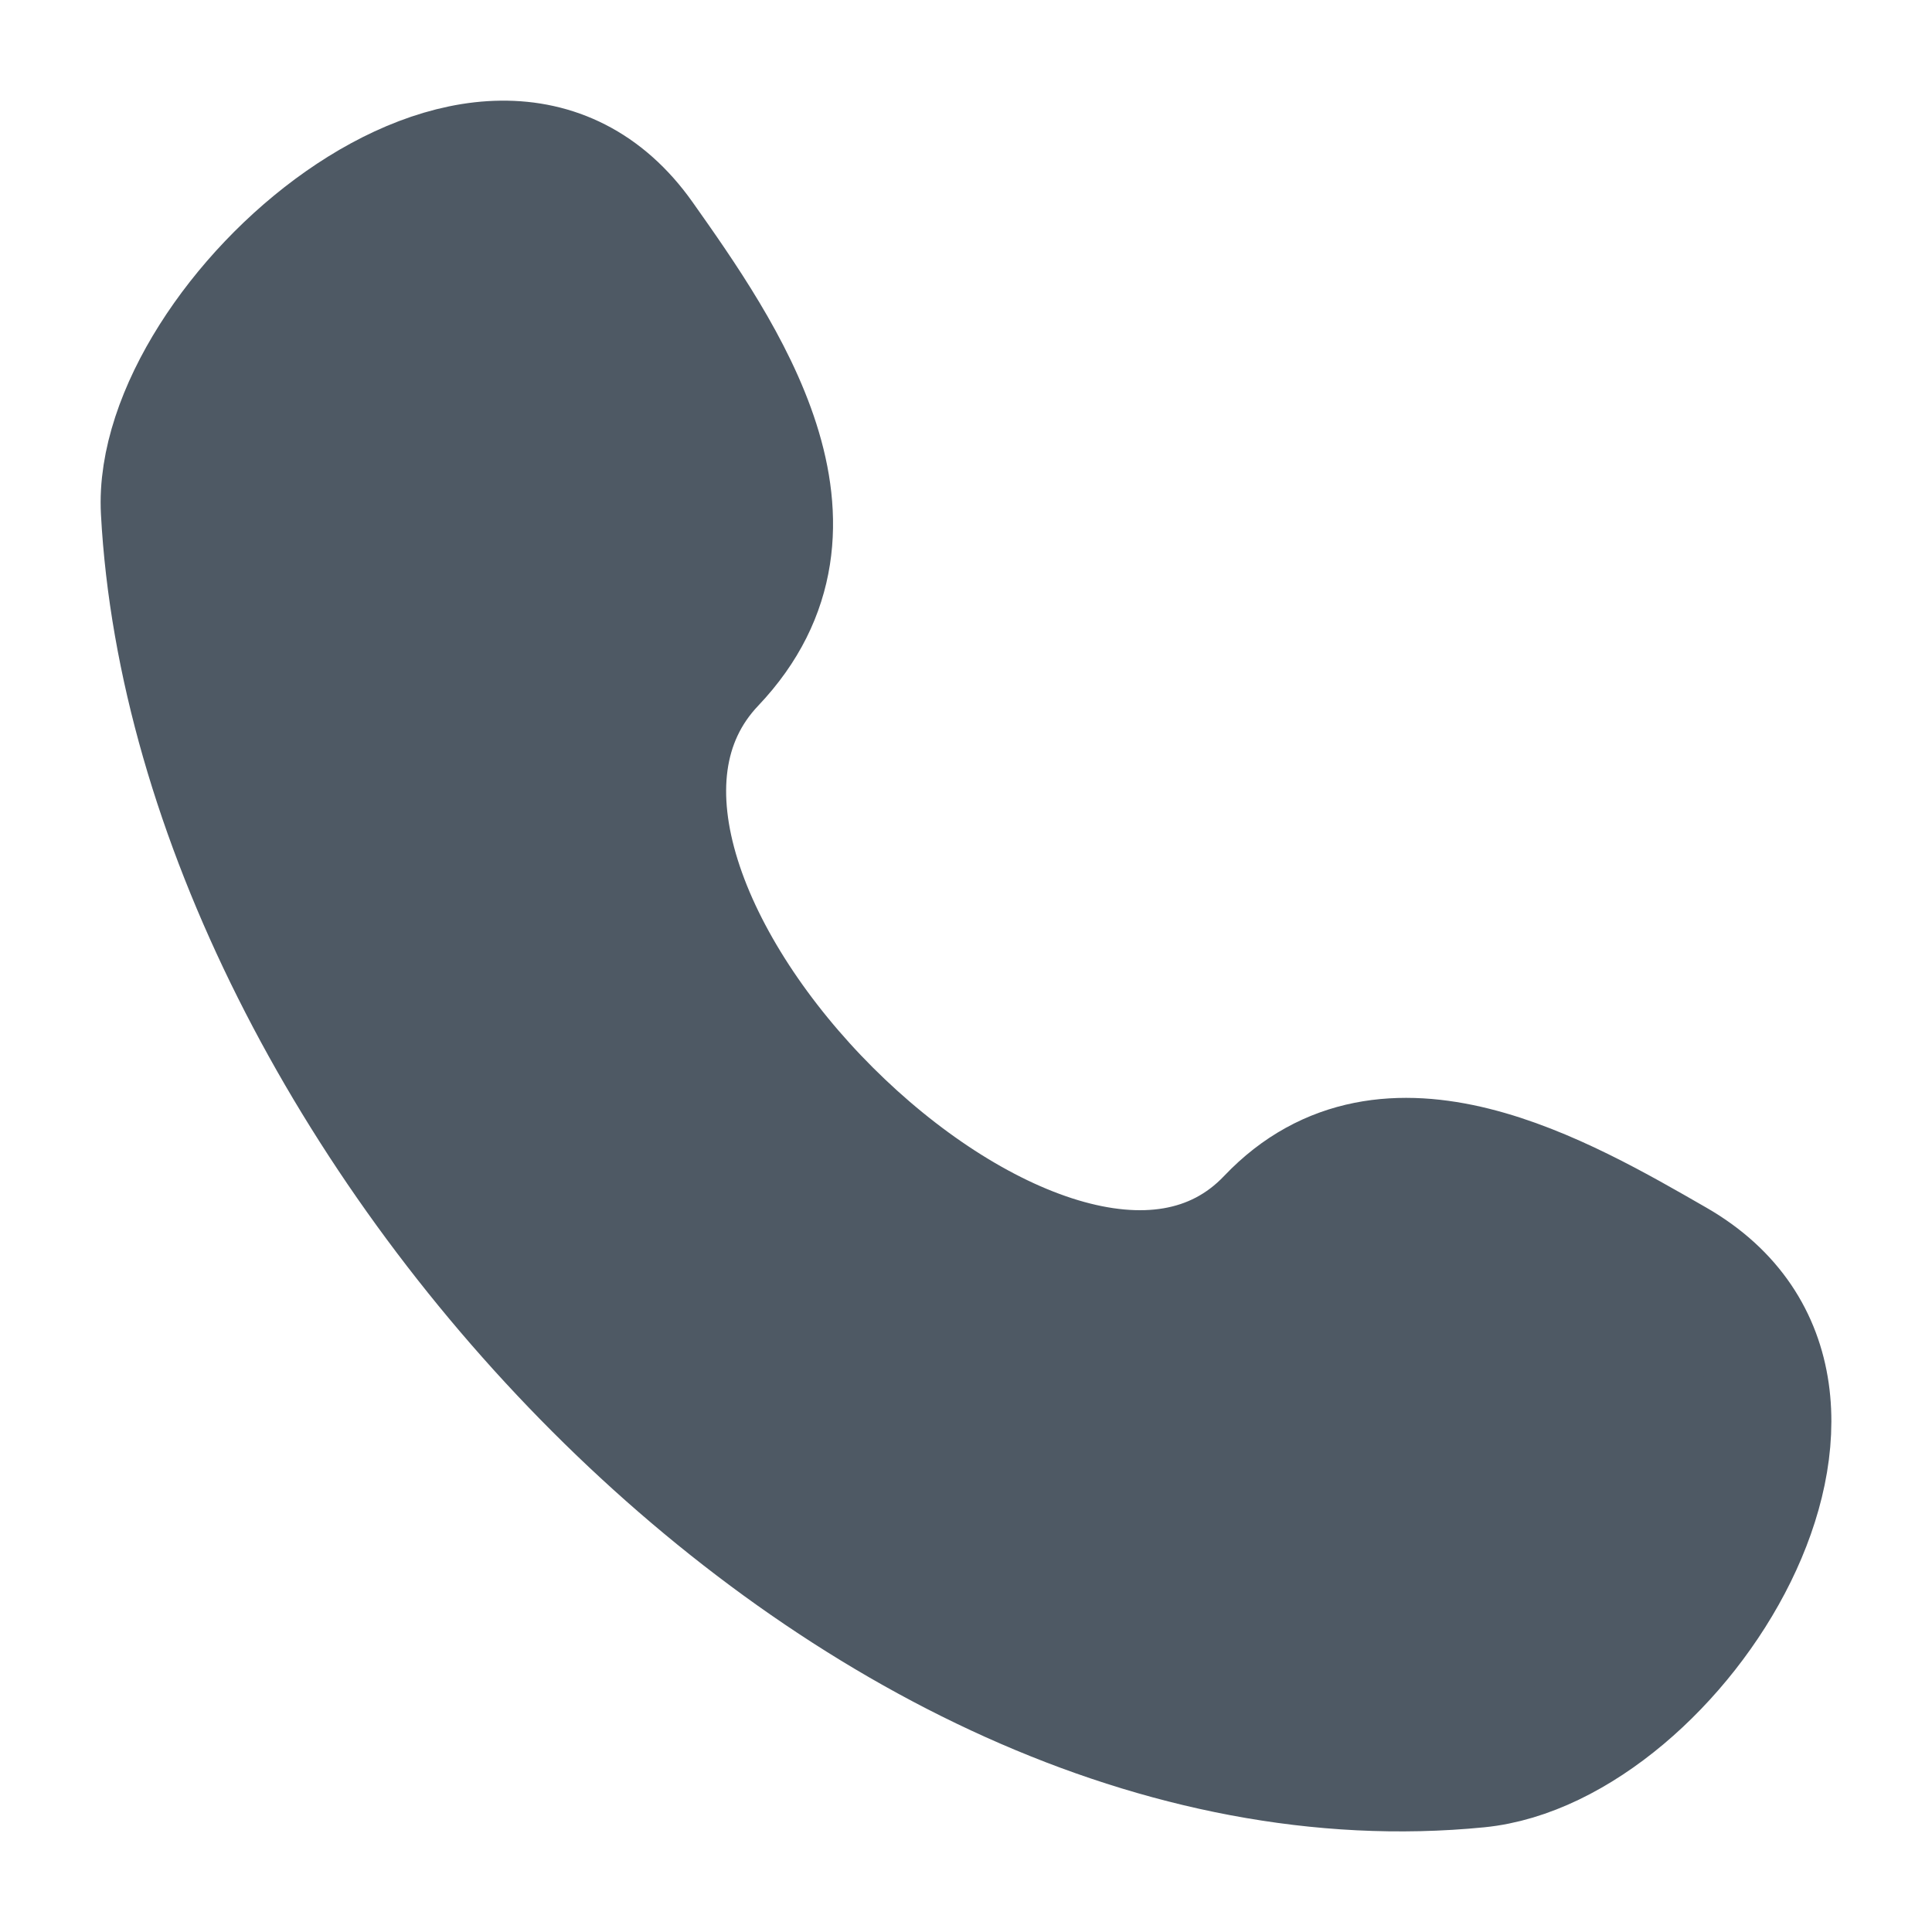
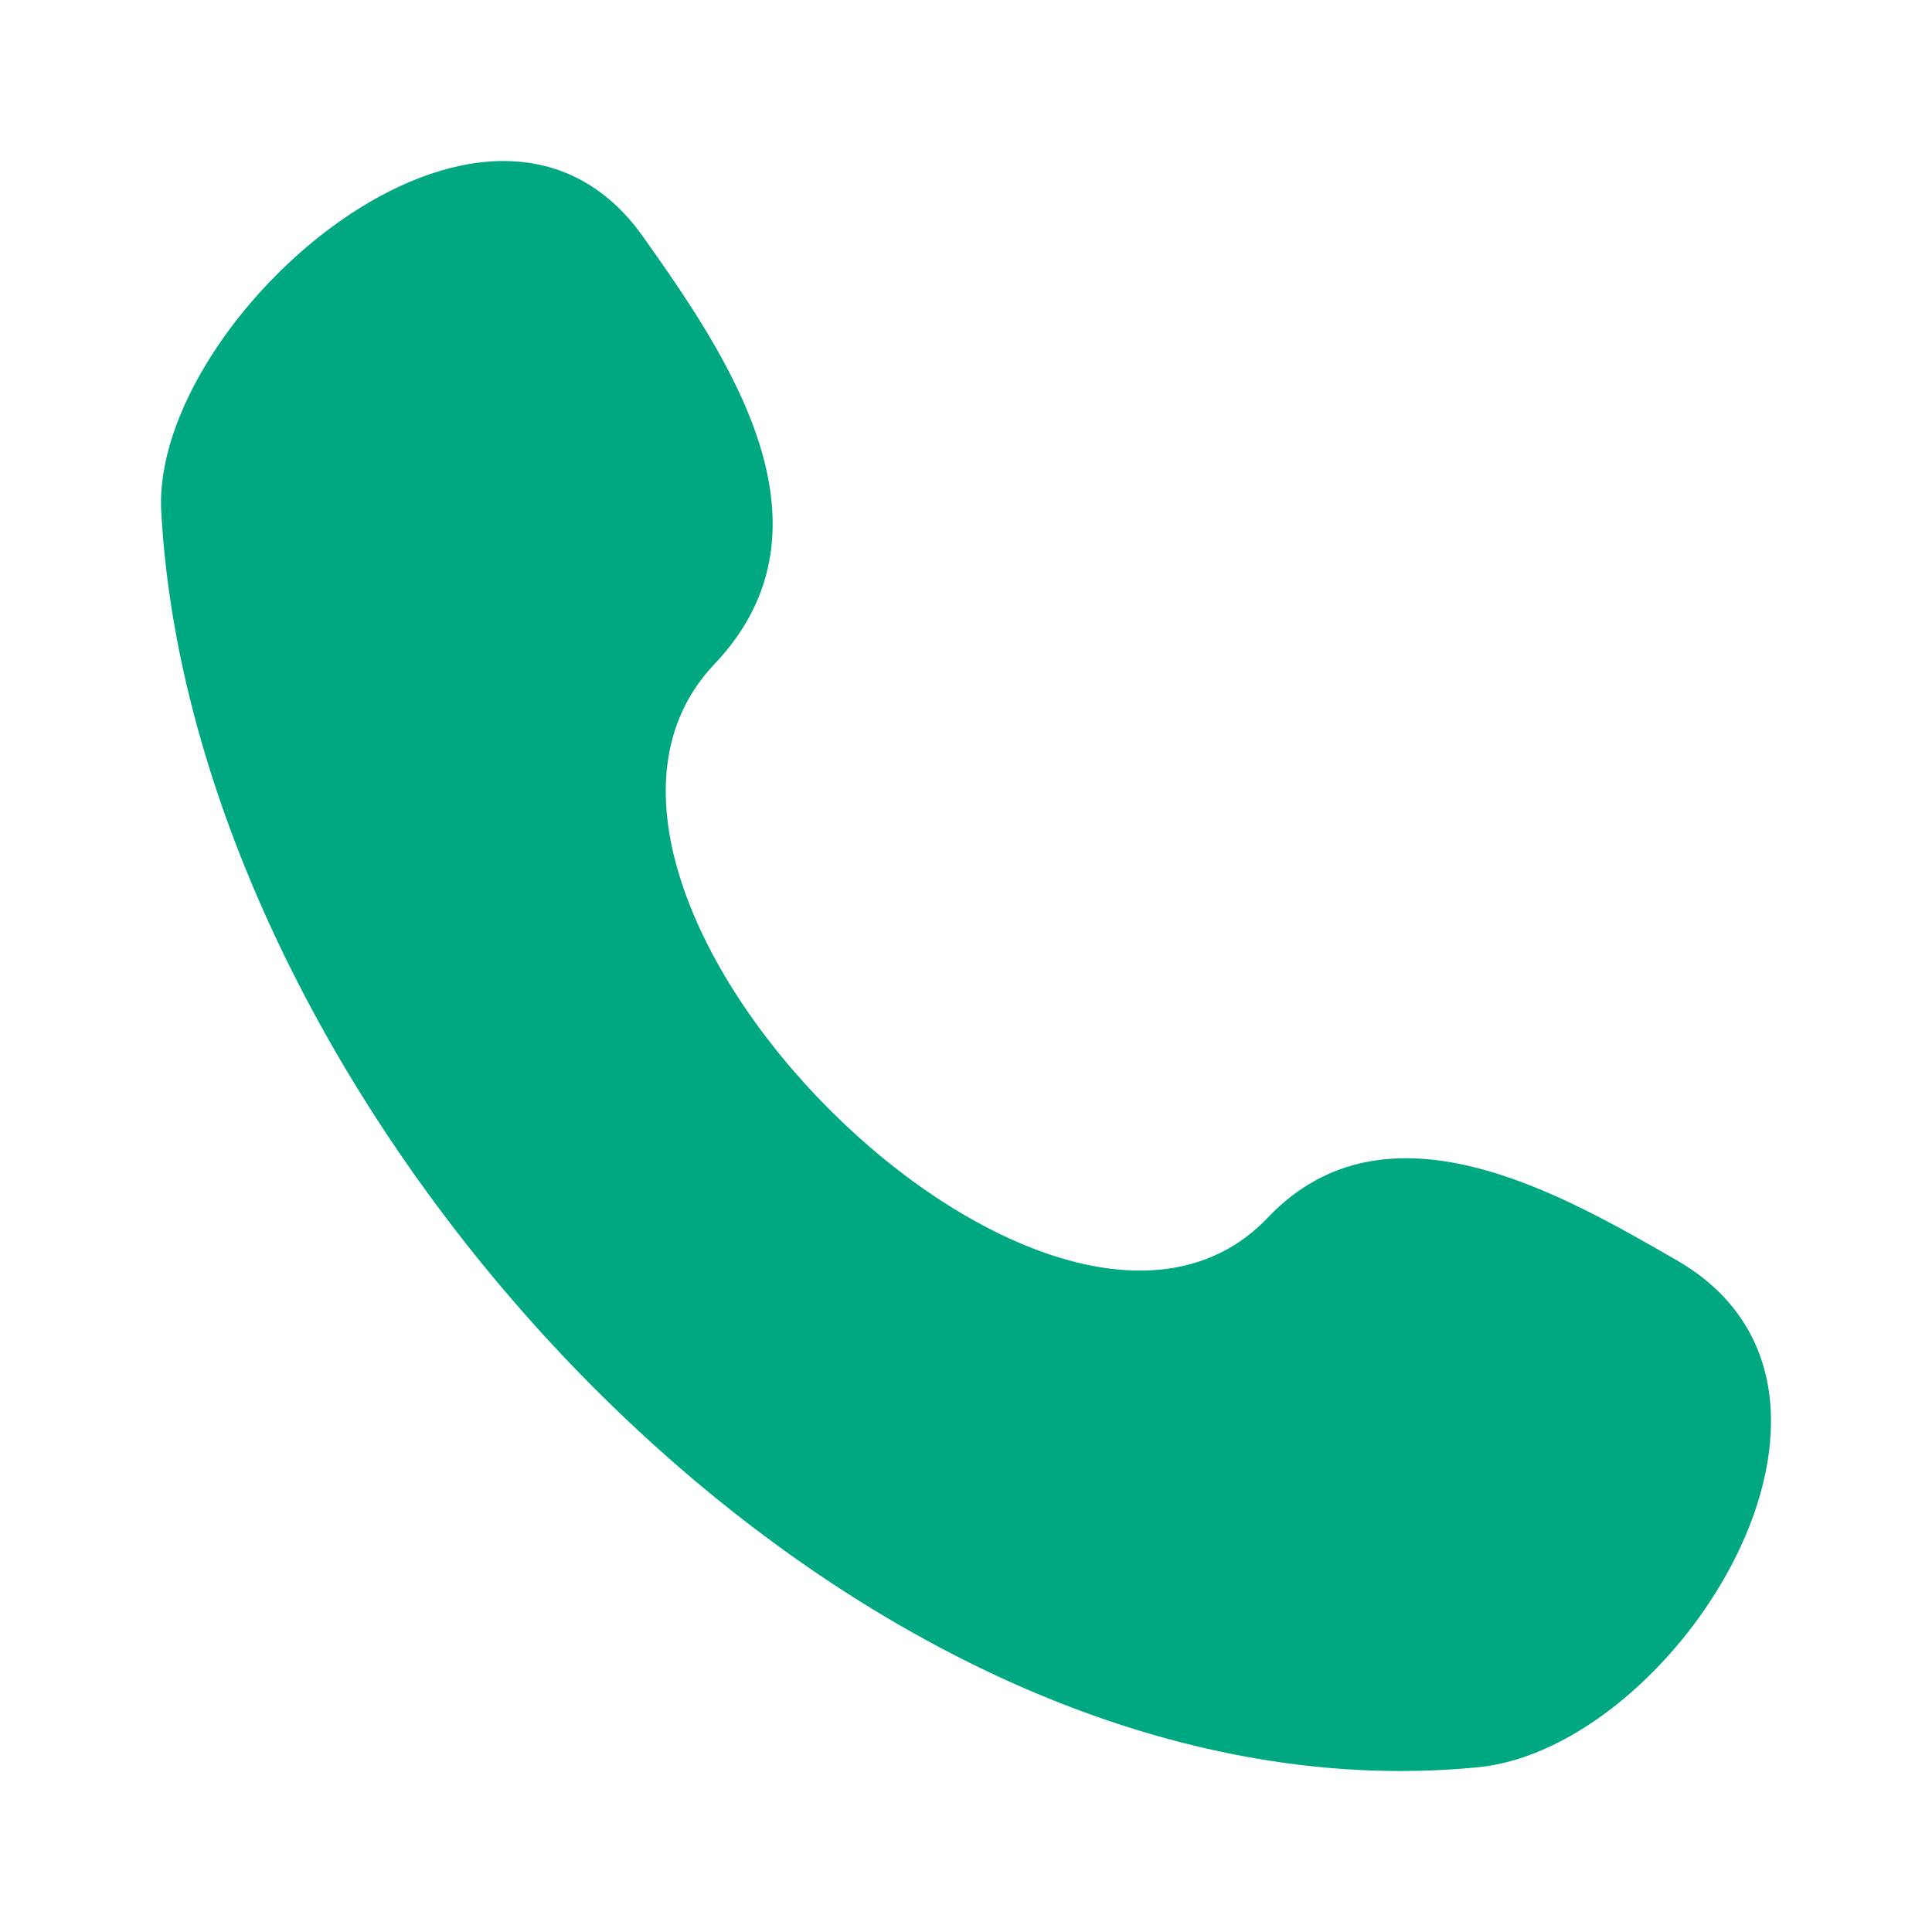
<svg xmlns="http://www.w3.org/2000/svg" width="24" height="24" viewBox="0 0 24 24" fill="none">
-   <path d="M15.75 15.125C13.089 17.926 6.204 11.061 8.875 8.25C10.506 6.533 9.011 4.386 7.991 2.944C6.077 0.238 1.875 3.974 2.003 6.35C2.405 13.845 10.513 22.727 18.364 21.953C20.82 21.71 23.642 17.275 20.825 15.653C19.416 14.843 17.233 13.565 15.75 15.125Z" fill="#4E5964" stroke="#4E5964" stroke-width="1.5" stroke-linecap="round" stroke-linejoin="round" />
+   <path d="M15.75 15.125C13.089 17.926 6.204 11.061 8.875 8.25C10.506 6.533 9.011 4.386 7.991 2.944C6.077 0.238 1.875 3.974 2.003 6.35C2.405 13.845 10.513 22.727 18.364 21.953C20.82 21.71 23.642 17.275 20.825 15.653C19.416 14.843 17.233 13.565 15.75 15.125Z" fill="#00A881" />
</svg>
